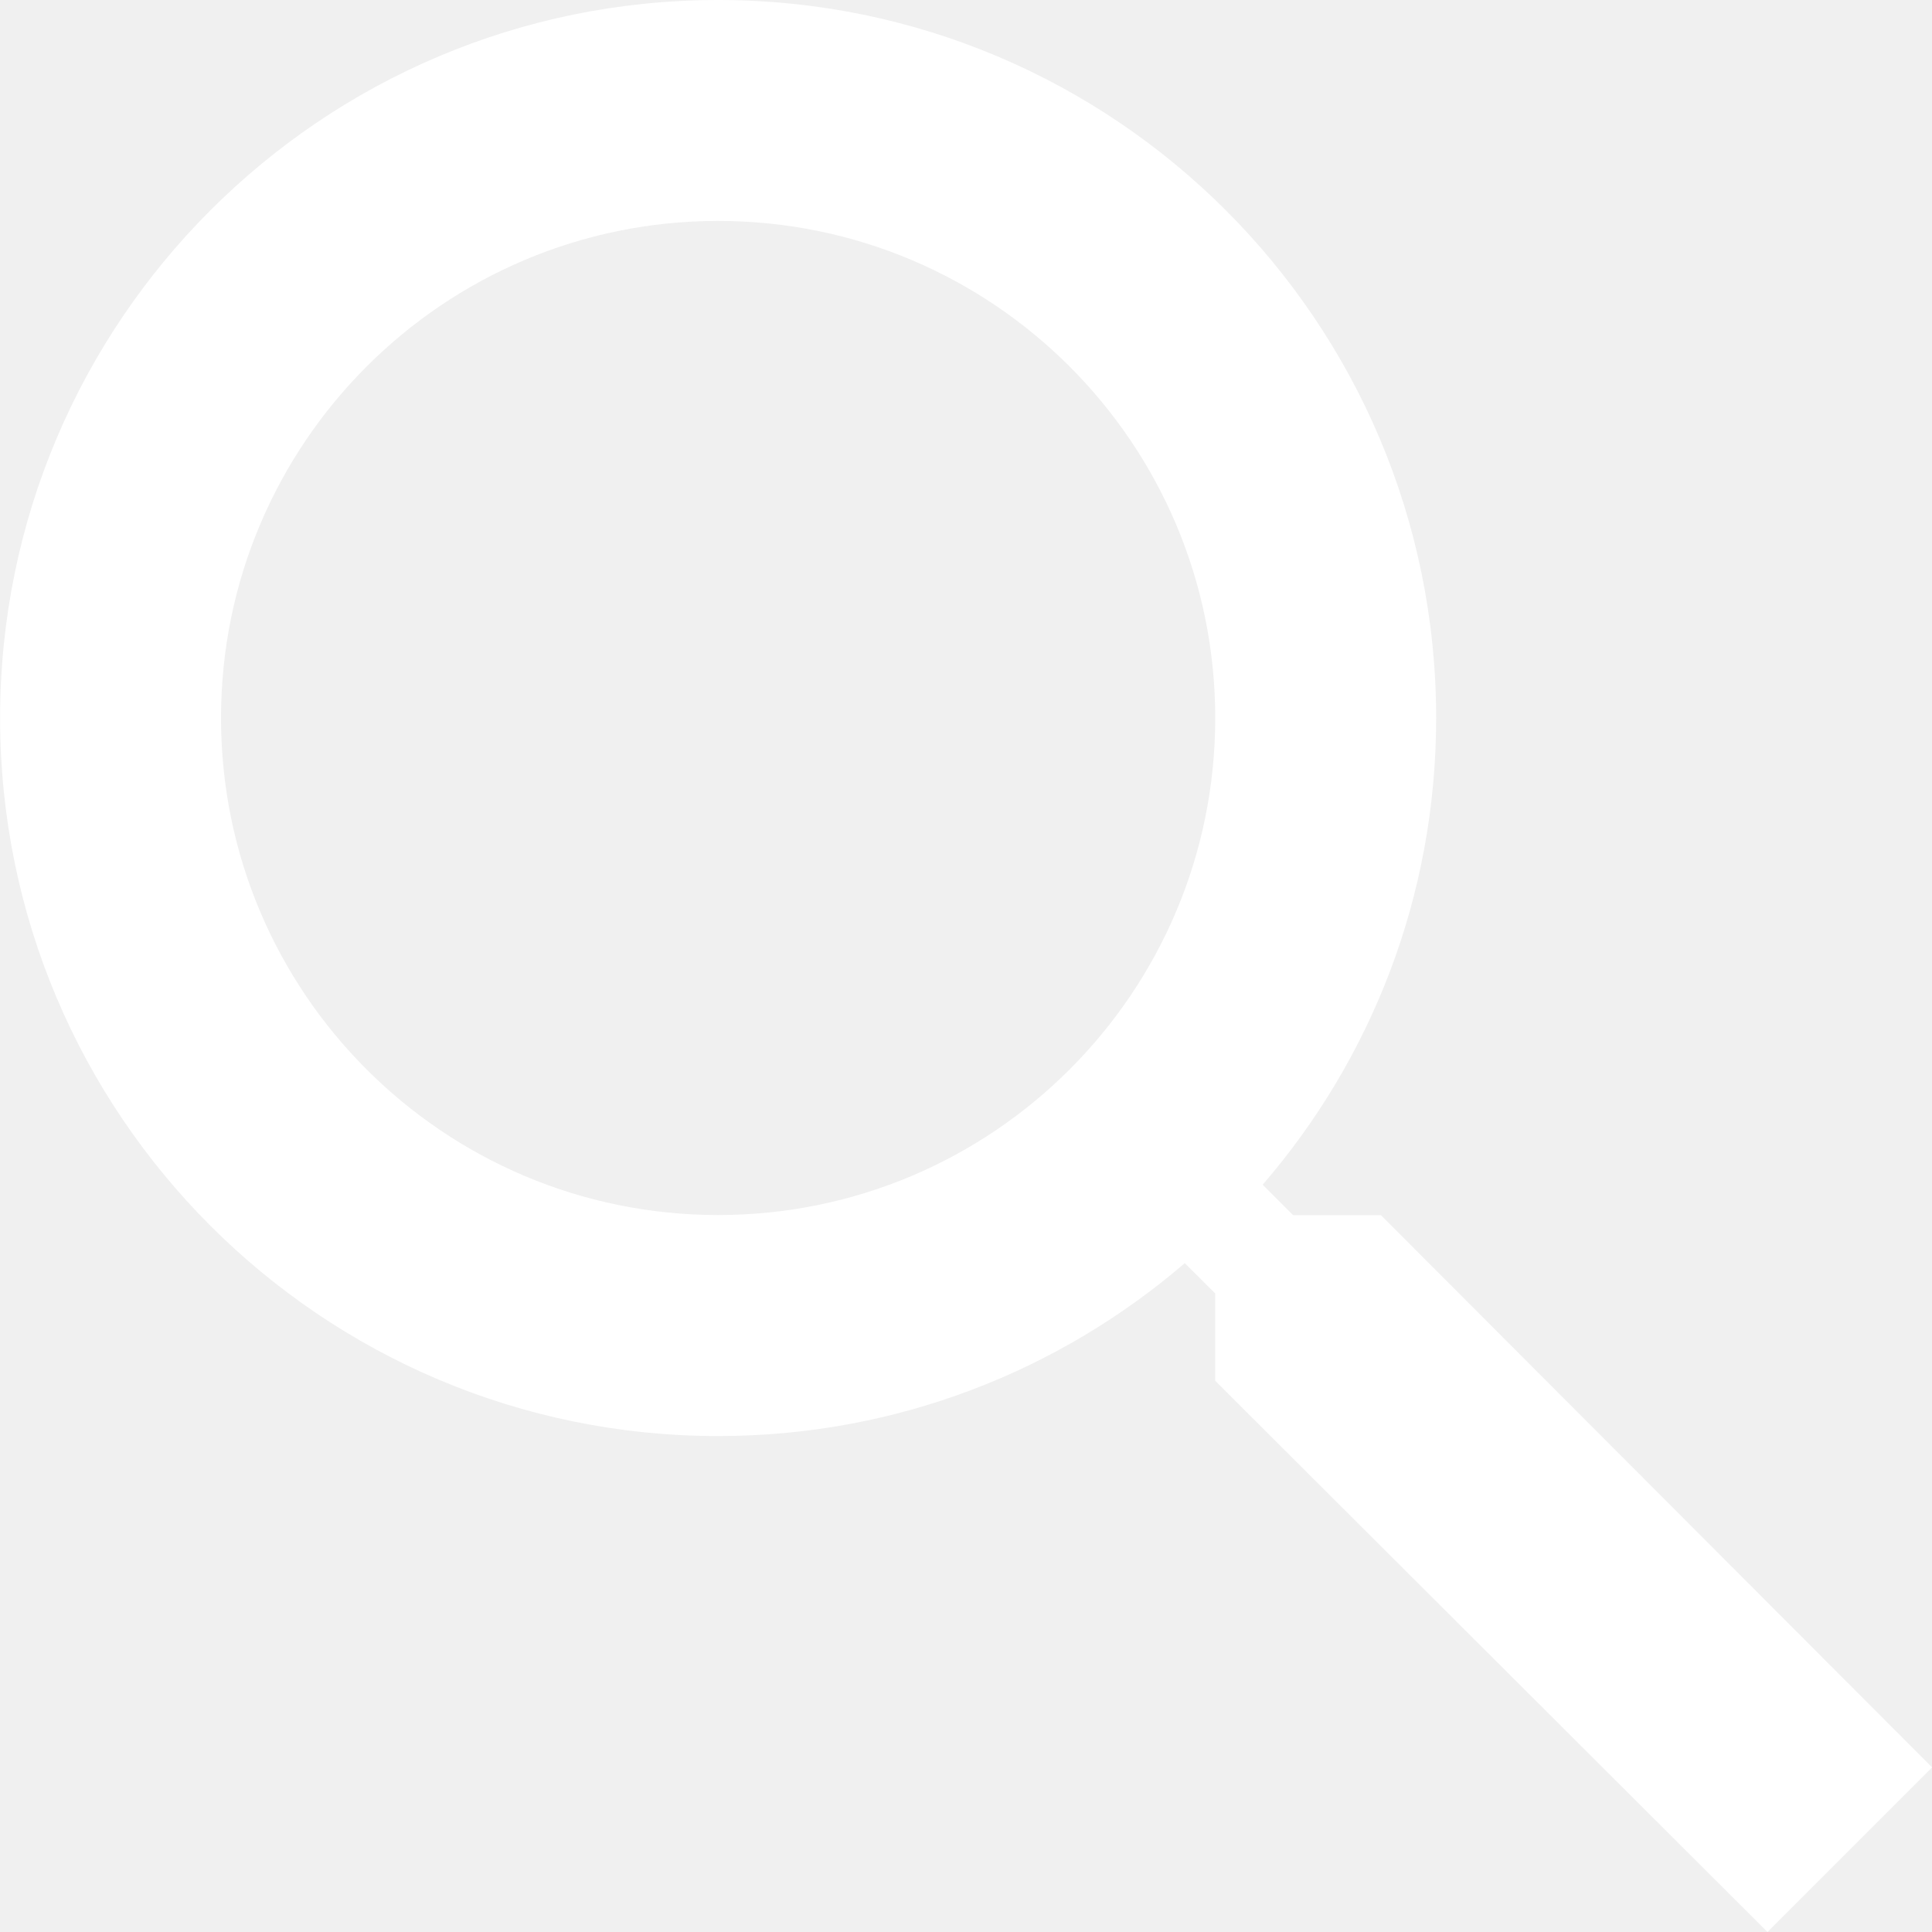
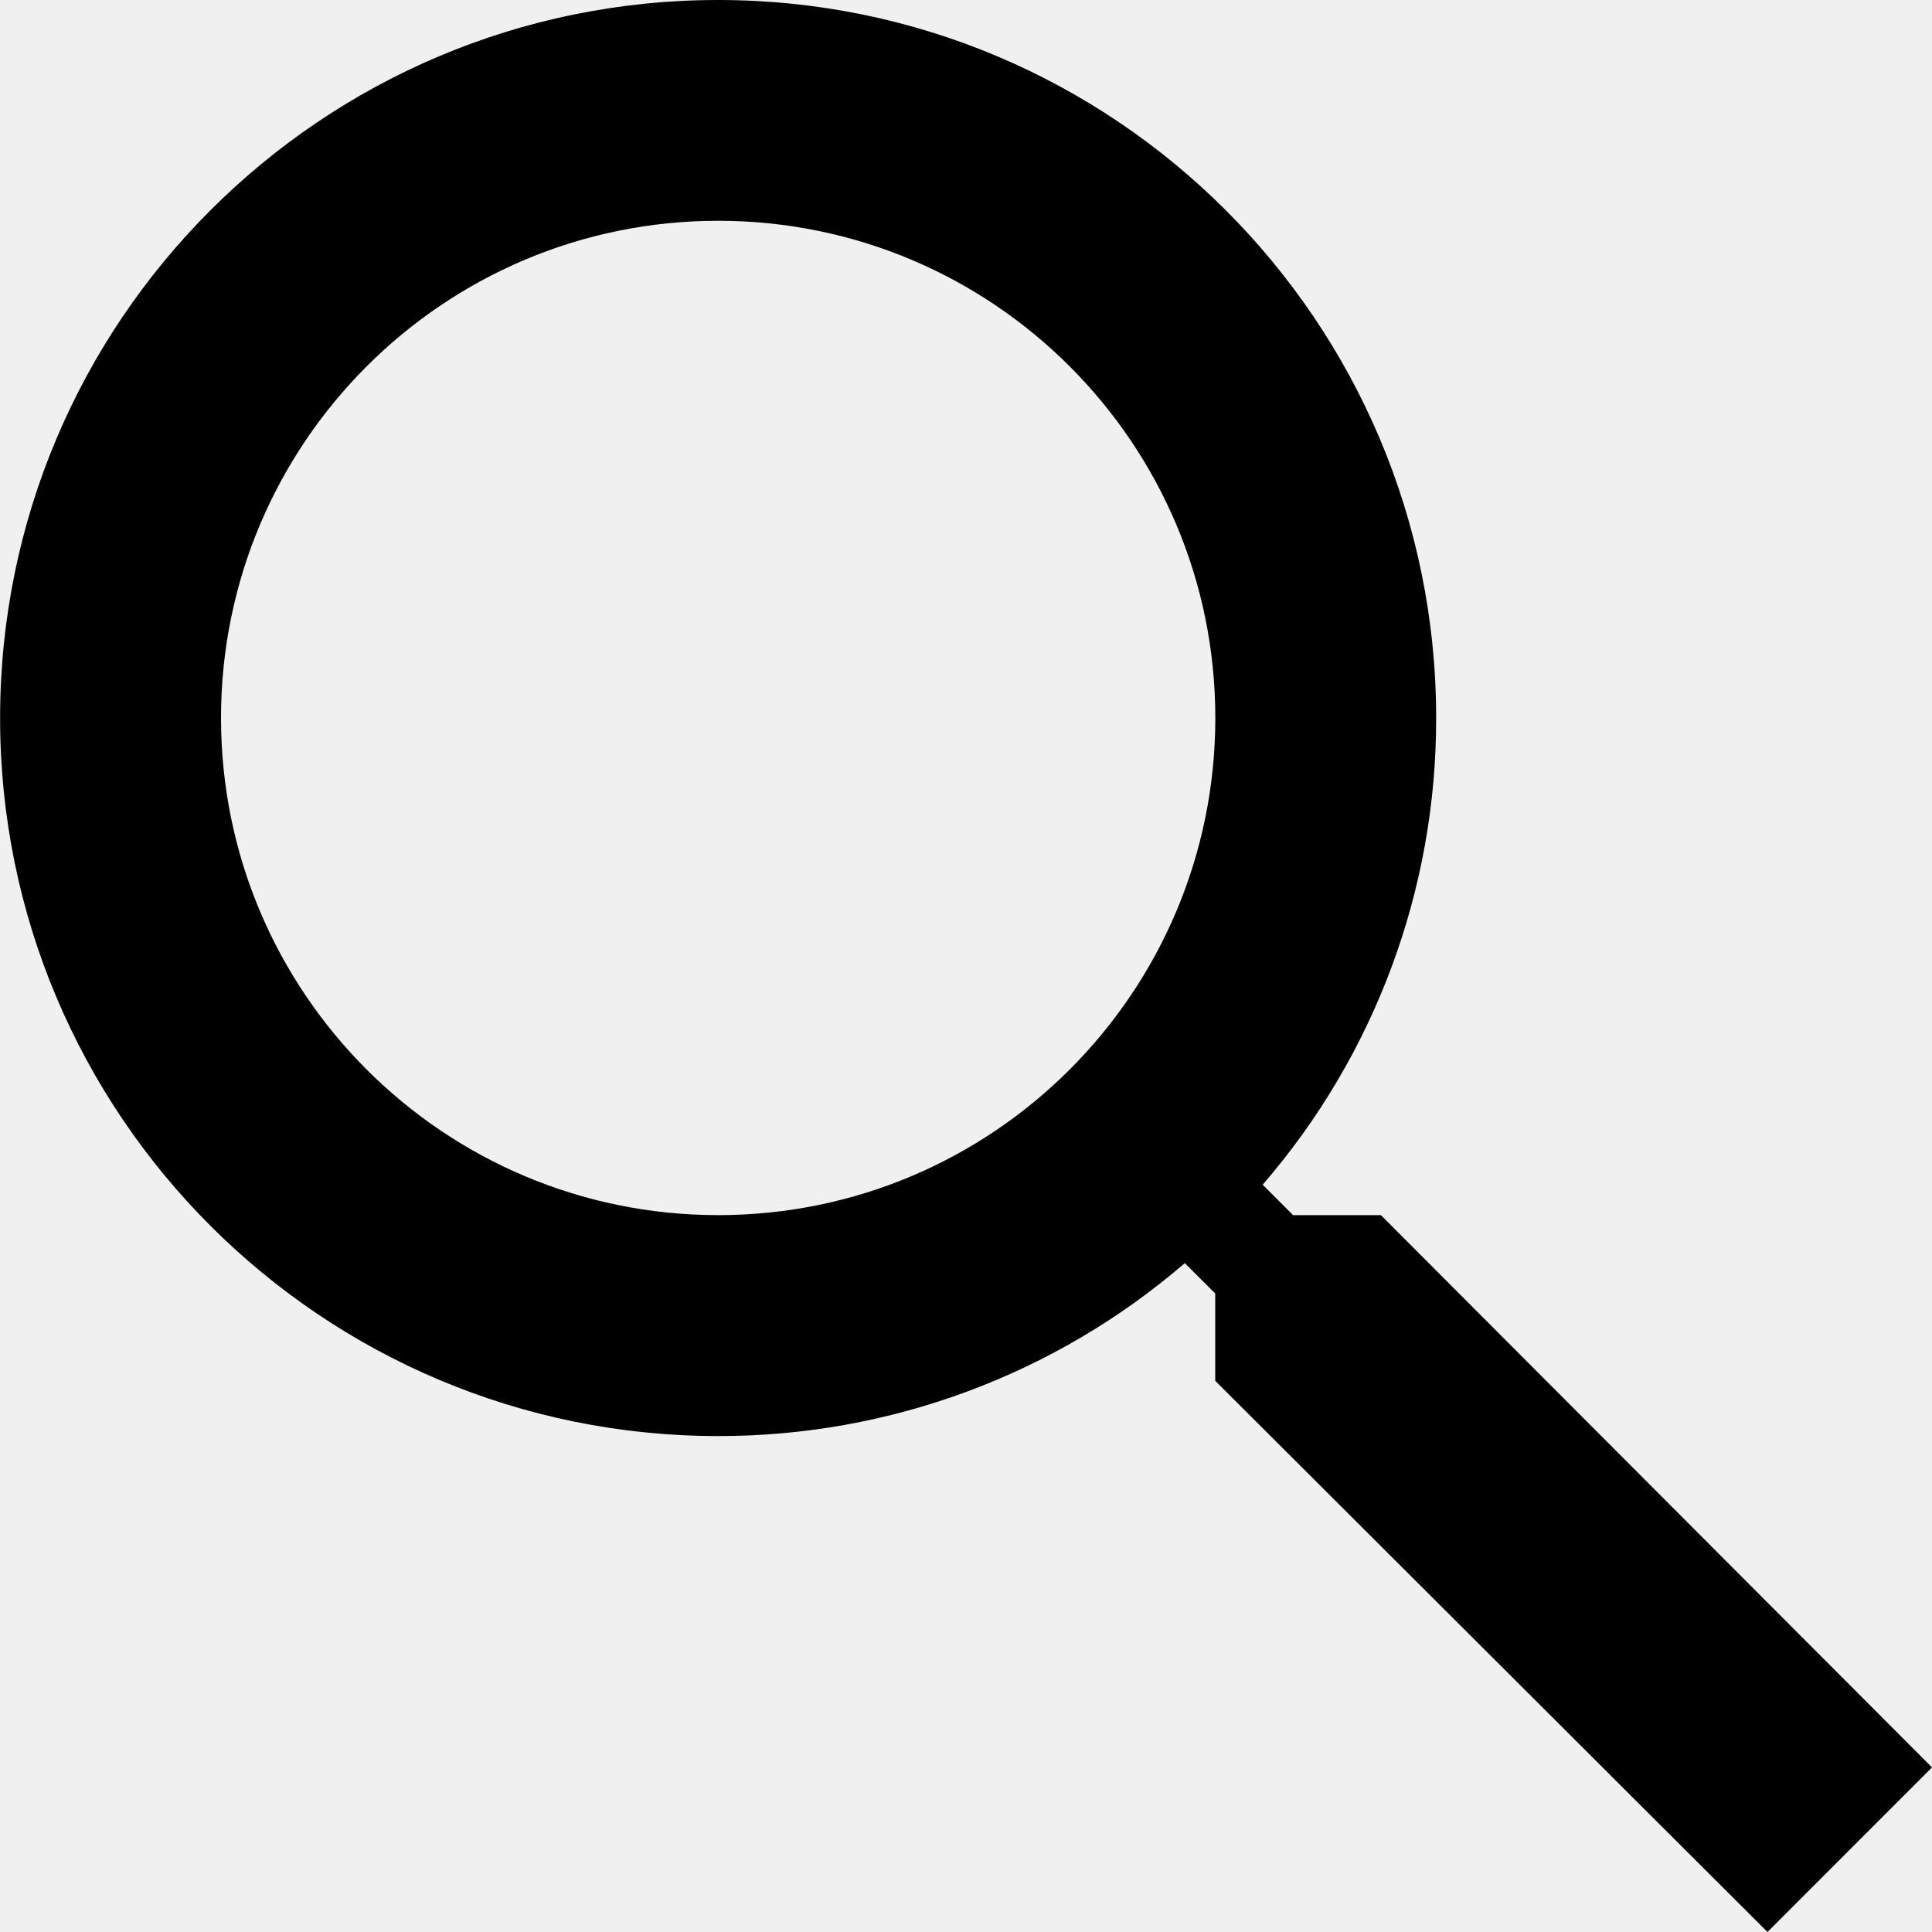
- <svg xmlns="http://www.w3.org/2000/svg" width="20" height="20" viewBox="0 0 20 20" fill="none">
-   <path fill-rule="evenodd" clip-rule="evenodd" d="M13.386 12.579H14.295L20.001 18.296L18.297 20L12.58 14.294V13.39L12.265 13.076C10.967 14.191 9.281 14.866 7.434 14.866C3.329 14.866 0.001 11.538 0.001 7.433C0.001 3.328 3.329 0 7.434 0C11.539 0 14.867 3.328 14.867 7.433C14.867 9.28 14.192 10.966 13.071 12.264L13.386 12.579ZM2.288 7.433C2.288 10.274 4.592 12.578 7.434 12.578C10.276 12.578 12.58 10.274 12.58 7.433C12.58 4.591 10.276 2.287 7.434 2.287C4.592 2.287 2.288 4.591 2.288 7.433Z" fill="white" />
+ <svg xmlns="http://www.w3.org/2000/svg" width="20" height="20">
+   <path fill-rule="evenodd" clip-rule="evenodd" d="M13.386 12.579h.909L20 18.296 18.297 20l-5.717-5.706v-.904l-.315-.314a7.387 7.387 0 0 1-4.831 1.79 7.433 7.433 0 1 1 7.433-7.433 7.363 7.363 0 0 1-1.796 4.831l.315.315zM2.288 7.433a5.146 5.146 0 1 0 10.293-.001 5.146 5.146 0 0 0-10.293 0z" />
</svg>
